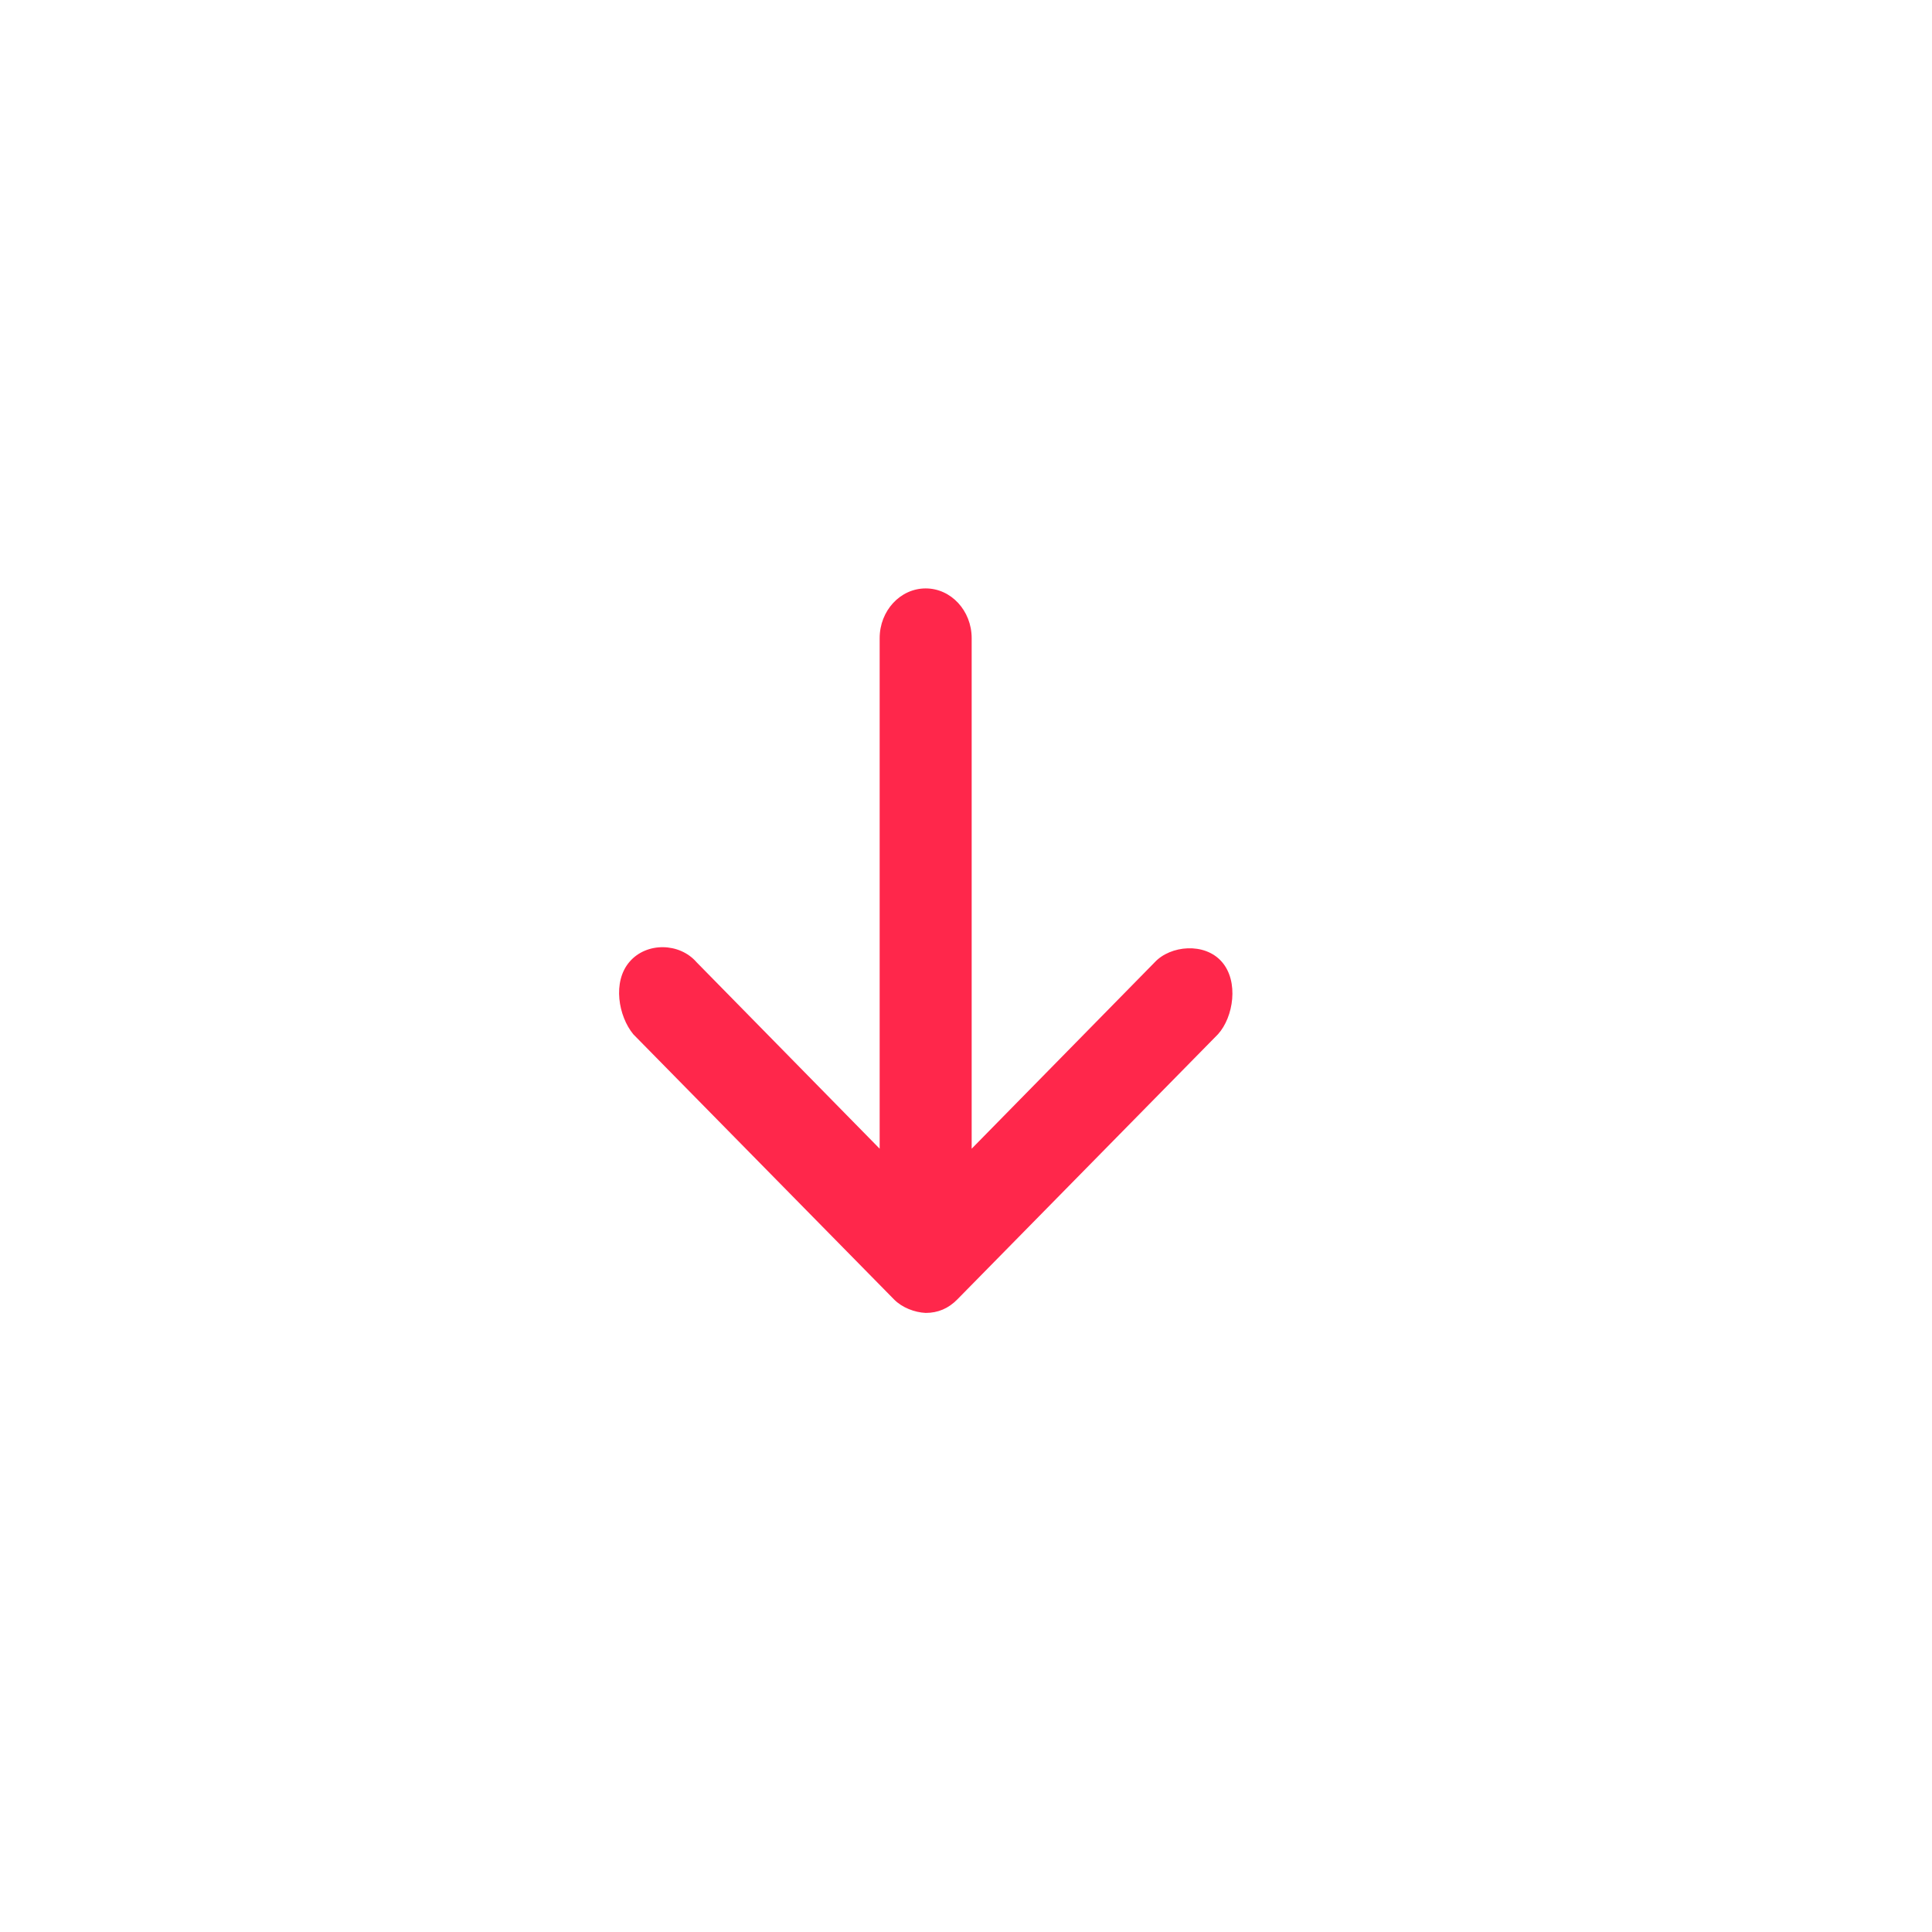
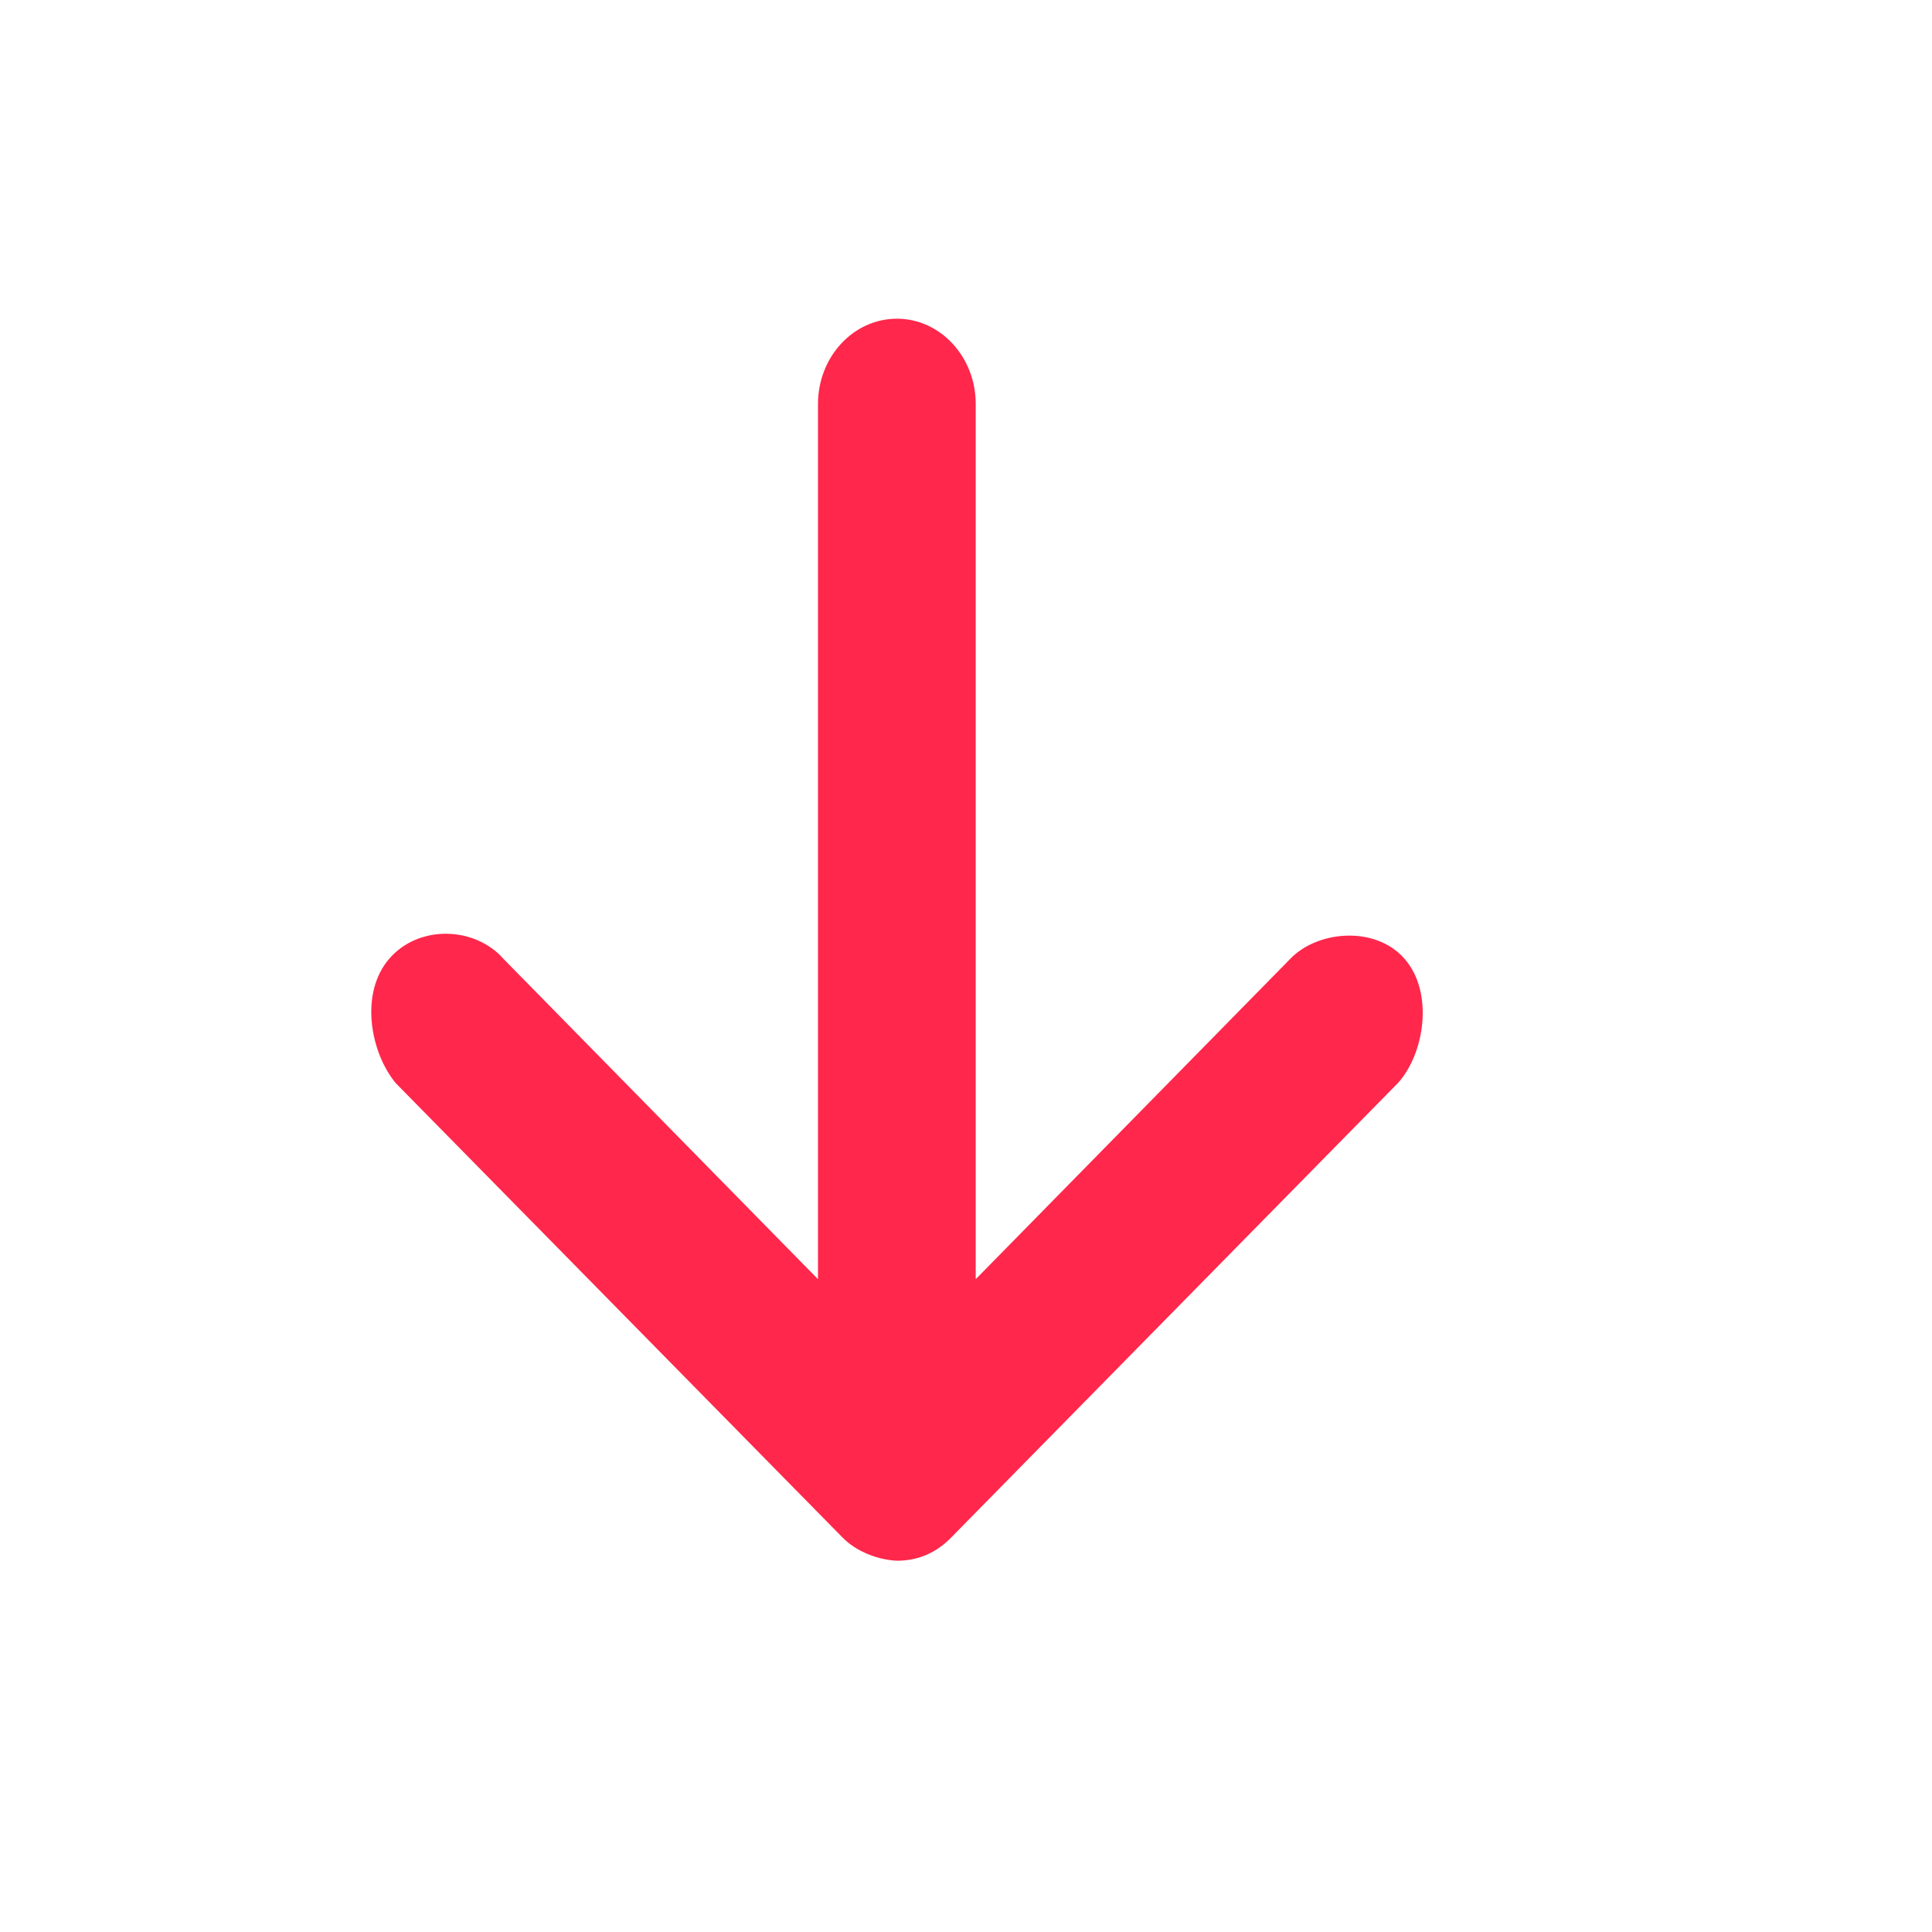
- <svg xmlns="http://www.w3.org/2000/svg" width="24" height="24" viewBox="0 0 24 24">
+ <svg xmlns="http://www.w3.org/2000/svg" width="14" height="14" viewBox="5 5 14 14">
  <g fill="none" fill-rule="evenodd">
    <g>
      <g>
        <g>
          <g>
            <path d="M0 0H24V24H0z" transform="translate(-433, -980) translate(312, 976) translate(121, 4)" />
            <path fill="#ff274b" d="M15.833 11.416l-3.294-3.239c-.224-.185-.652-.262-.901-.047-.246.211-.239.621.006.833l2.316 2.274H7.618c-.341 0-.618.256-.618.572 0 .315.277.571.618.571h6.342l-2.316 2.274c-.21.195-.25.62-.006.833.243.214.687.146.9-.047l3.295-3.239c.112-.11.167-.24.167-.392-.006-.137-.066-.294-.167-.393z" transform="translate(-433, -980) translate(312, 976) translate(121, 4) translate(11.5, 11.80953) scale(-1, 1) rotate(90) translate(-11.5, -11.80953)" />
          </g>
        </g>
      </g>
    </g>
  </g>
</svg>
